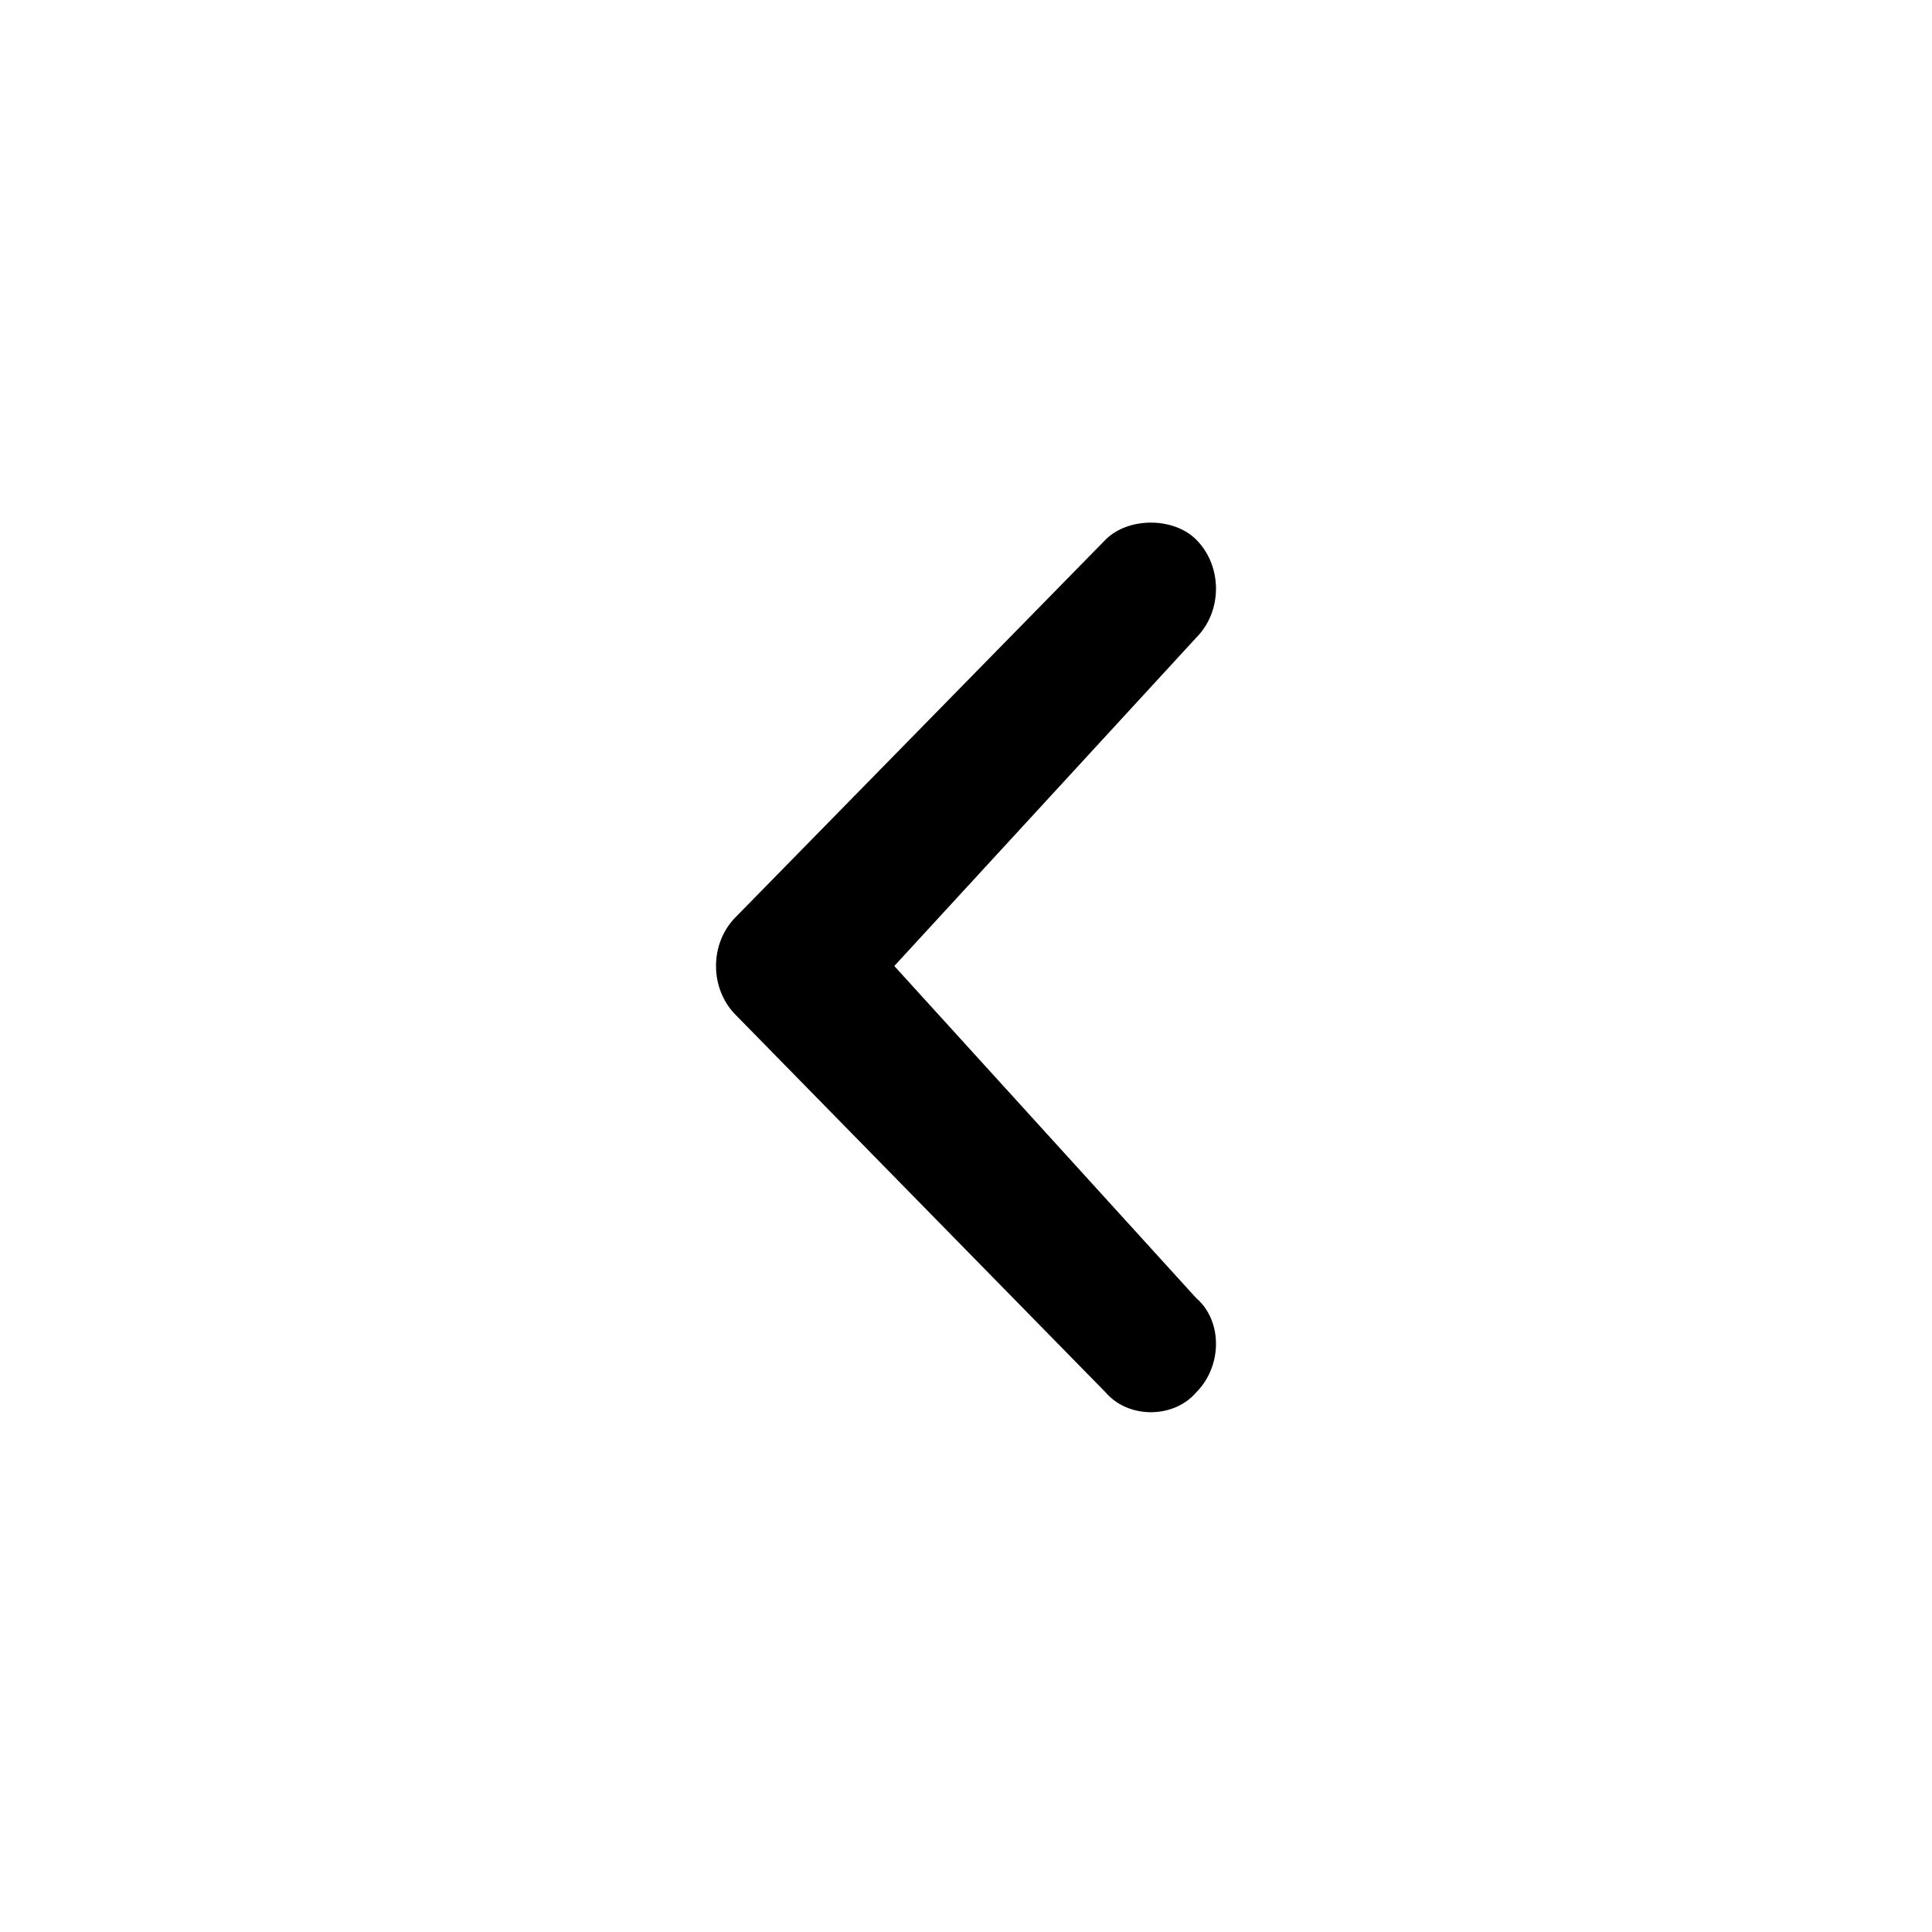
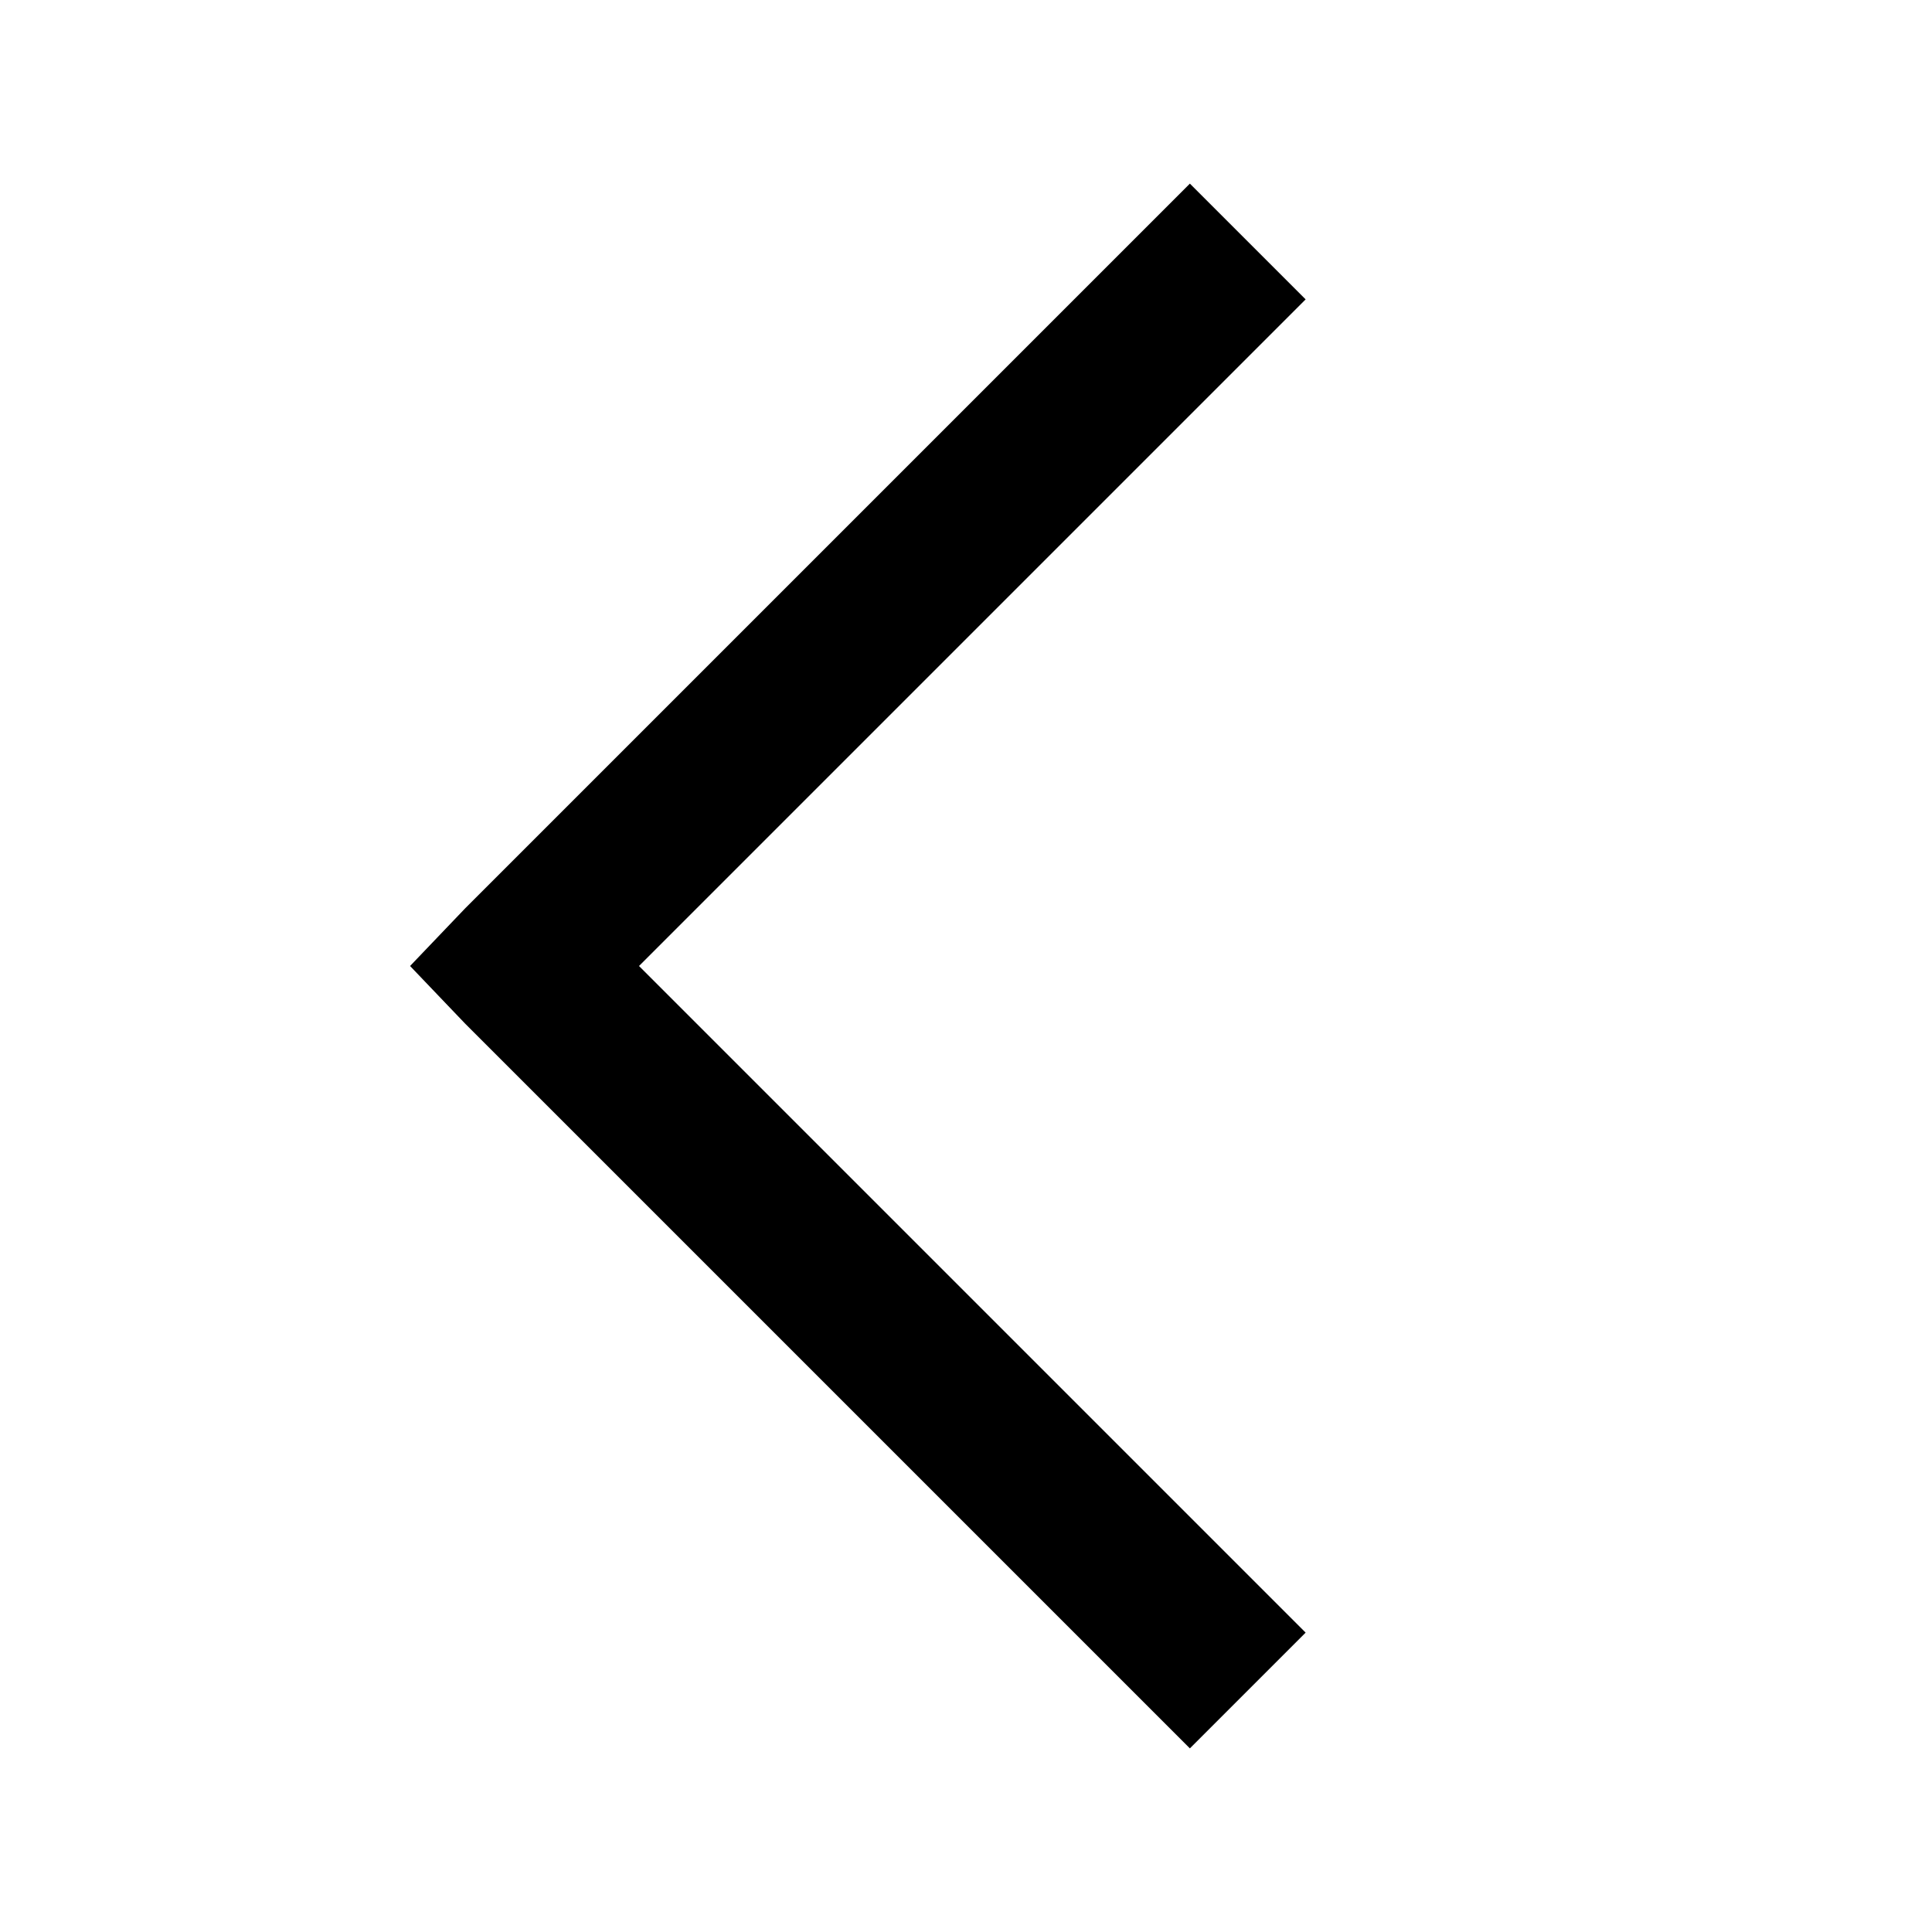
- <svg fill="#000000" height="512" width="512" id="icon-arrow-left" viewBox="0 0 512 512">
-   <path d="m317 344c7 6 7 18 0 25-6 7-18 7-24 0l-98-100c-7-7-7-19 0-26l98-100c6-6 18-6 24 0 7 7 7 19 0 26l-80 87z" />
+ <svg xmlns="http://www.w3.org/2000/svg" version="1" viewBox="0 0 24 24" enable-background="new 0 0 24 24" width="24" height="24">
+   <path style="text-indent:0;text-align:start;line-height:normal;text-transform:none;block-progression:tb;-inkscape-font-specification:Bitstream Vera Sans" d="M 14.781 2.281 L 5.781 11.281 L 5.094 12 L 5.781 12.719 L 14.781 21.719 L 16.219 20.281 L 7.938 12 L 16.219 3.719 L 14.781 2.281 z" color="#000" overflow="visible" enable-background="accumulate" font-family="Bitstream Vera Sans" />
</svg>
